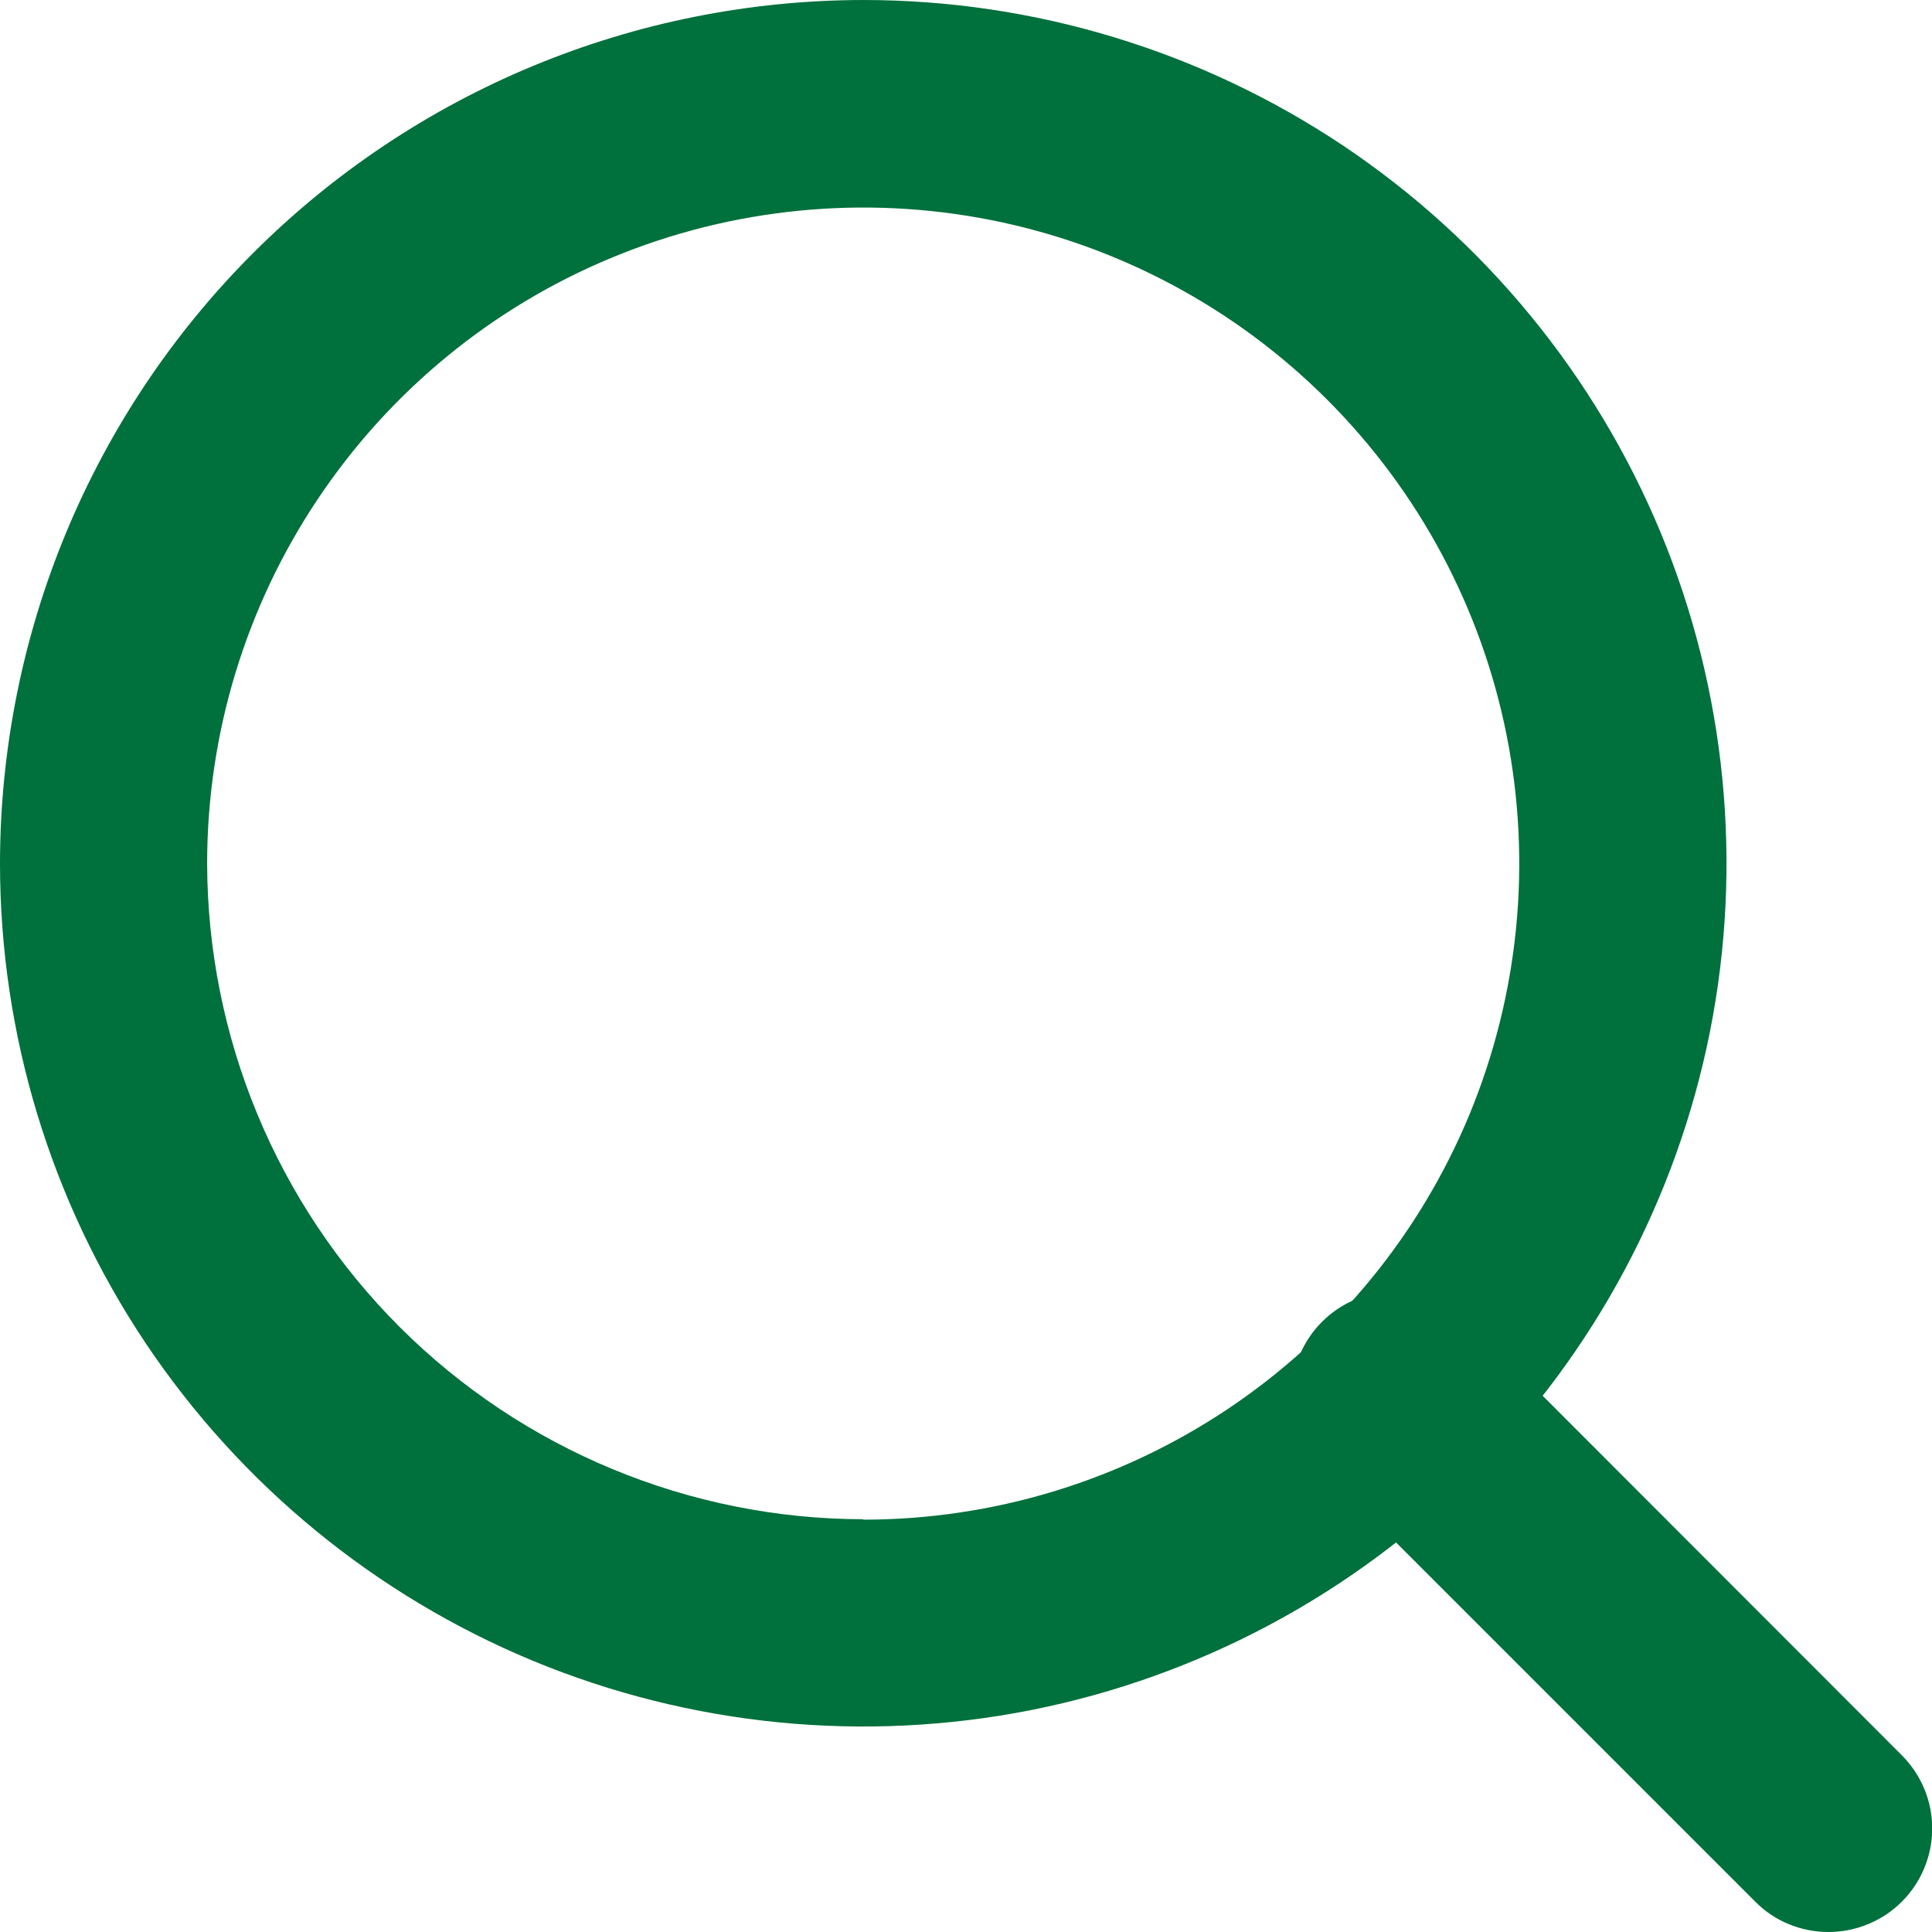
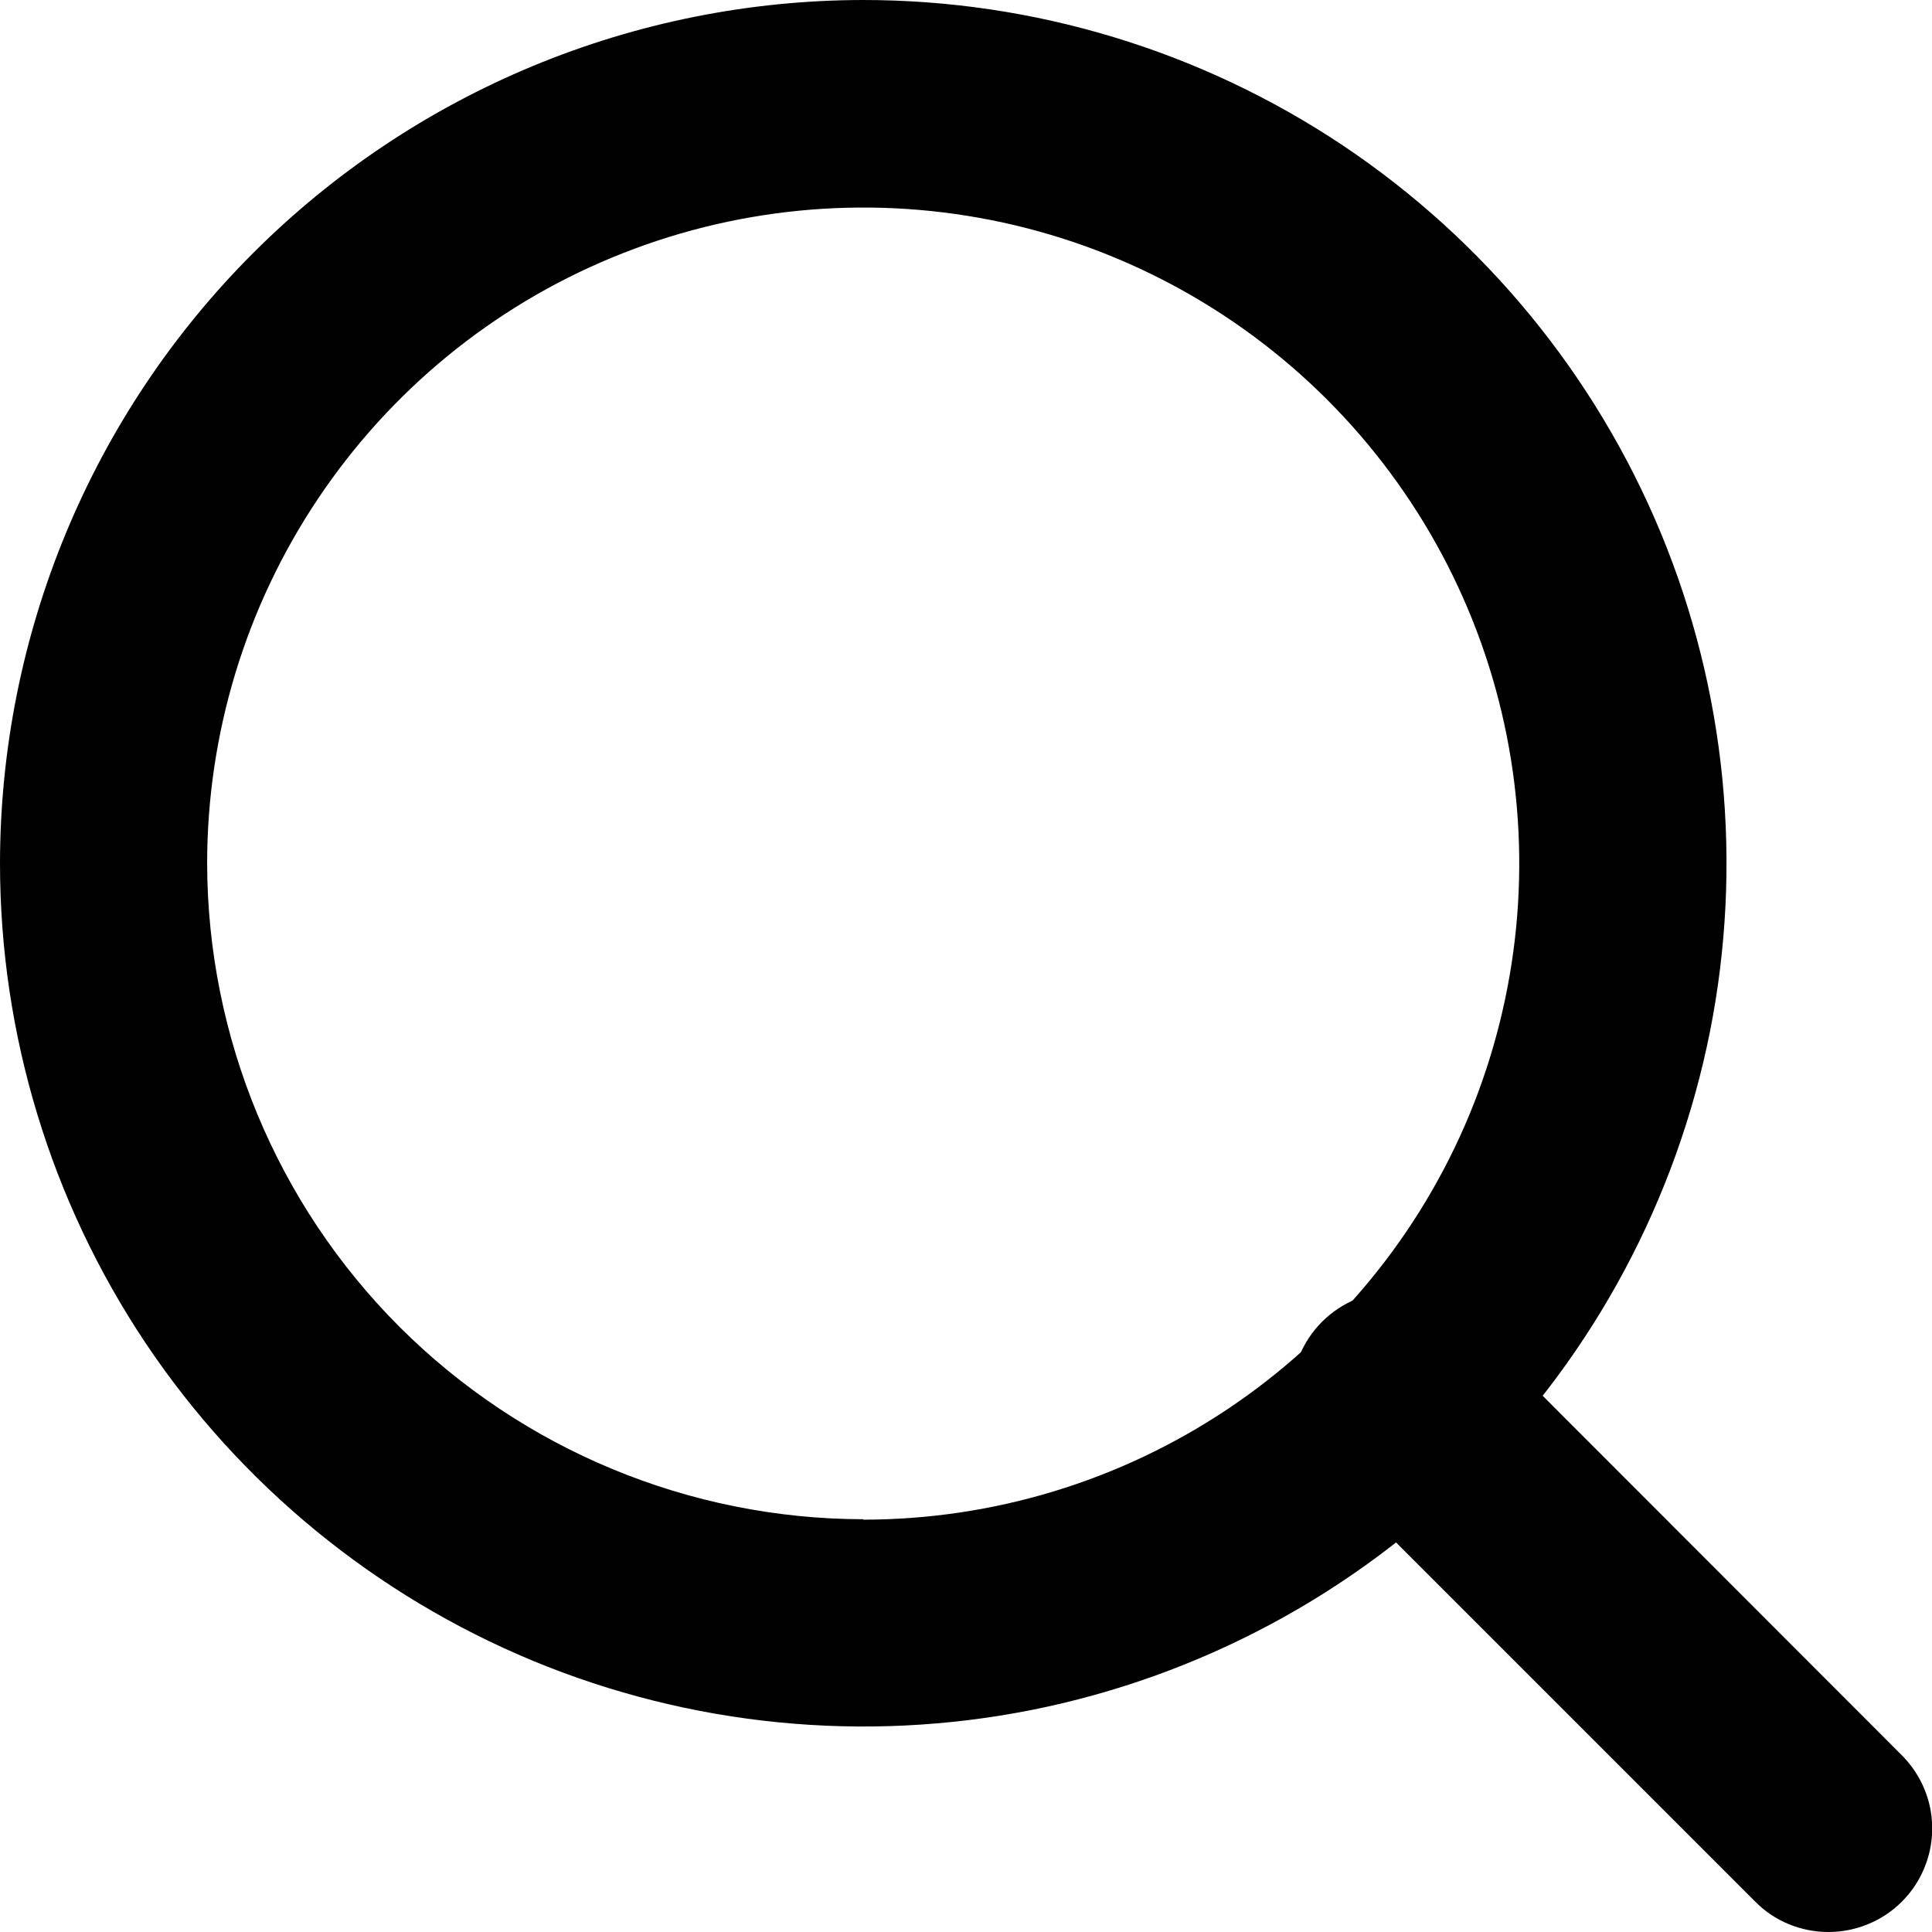
<svg xmlns="http://www.w3.org/2000/svg" width="14" height="14" viewBox="0 0 14 14" fill="none">
-   <path d="M6.255 0C7.493 0 8.702 0.367 9.731 1.054C10.759 1.742 11.561 2.719 12.035 3.862C12.508 5.005 12.632 6.262 12.391 7.476C12.149 8.689 11.553 9.804 10.679 10.679C9.804 11.553 8.689 12.149 7.476 12.391C6.262 12.632 5.005 12.508 3.862 12.035C2.719 11.561 1.742 10.759 1.054 9.731C0.367 8.702 0 7.493 0 6.255C0.002 4.597 0.661 3.007 1.834 1.834C3.007 0.661 4.597 0.002 6.255 0ZM6.255 11.012C7.196 11.012 8.115 10.733 8.897 10.21C9.678 9.688 10.288 8.946 10.648 8.077C11.007 7.208 11.101 6.252 10.918 5.33C10.735 4.408 10.282 3.561 9.617 2.896C8.952 2.231 8.105 1.778 7.183 1.595C6.261 1.412 5.305 1.506 4.436 1.866C3.567 2.225 2.825 2.835 2.303 3.616C1.78 4.398 1.501 5.317 1.501 6.258C1.504 7.518 2.005 8.725 2.896 9.616C3.788 10.506 4.996 11.007 6.255 11.009V11.012Z" fill="#00703C" />
-   <path d="M13.25 14C13.151 14 13.054 13.981 12.962 13.943C12.871 13.906 12.788 13.85 12.719 13.78L9.58 10.641C9.439 10.5 9.36 10.309 9.36 10.11C9.36 9.91 9.439 9.719 9.58 9.578C9.721 9.437 9.912 9.358 10.111 9.358C10.311 9.358 10.502 9.437 10.643 9.578L13.781 12.719C13.886 12.824 13.958 12.958 13.987 13.103C14.016 13.249 14.001 13.4 13.944 13.537C13.887 13.675 13.79 13.792 13.667 13.874C13.543 13.956 13.398 14 13.249 14H13.25Z" fill="#00703C" />
+   <path d="M6.255 0C7.493 0 8.702 0.367 9.731 1.054C10.759 1.742 11.561 2.719 12.035 3.862C12.508 5.005 12.632 6.262 12.391 7.476C12.149 8.689 11.553 9.804 10.679 10.679C9.804 11.553 8.689 12.149 7.476 12.391C6.262 12.632 5.005 12.508 3.862 12.035C2.719 11.561 1.742 10.759 1.054 9.731C0.367 8.702 0 7.493 0 6.255C0.002 4.597 0.661 3.007 1.834 1.834C3.007 0.661 4.597 0.002 6.255 0ZM6.255 11.012C7.196 11.012 8.115 10.733 8.897 10.21C9.678 9.688 10.288 8.946 10.648 8.077C11.007 7.208 11.101 6.252 10.918 5.33C10.735 4.408 10.282 3.561 9.617 2.896C8.952 2.231 8.105 1.778 7.183 1.595C6.261 1.412 5.305 1.506 4.436 1.866C3.567 2.225 2.825 2.835 2.303 3.616C1.78 4.398 1.501 5.317 1.501 6.258C1.504 7.518 2.005 8.725 2.896 9.616C3.788 10.506 4.996 11.007 6.255 11.009V11.012Z" fill="currentColor" />
+   <path d="M13.25 14C13.151 14 13.054 13.981 12.962 13.943C12.871 13.906 12.788 13.85 12.719 13.78L9.58 10.641C9.439 10.5 9.36 10.309 9.36 10.11C9.36 9.91 9.439 9.719 9.58 9.578C9.721 9.437 9.912 9.358 10.111 9.358C10.311 9.358 10.502 9.437 10.643 9.578L13.781 12.719C13.886 12.824 13.958 12.958 13.987 13.103C14.016 13.249 14.001 13.4 13.944 13.537C13.887 13.675 13.79 13.792 13.667 13.874C13.543 13.956 13.398 14 13.249 14H13.25Z" fill="currentColor" />
</svg>
